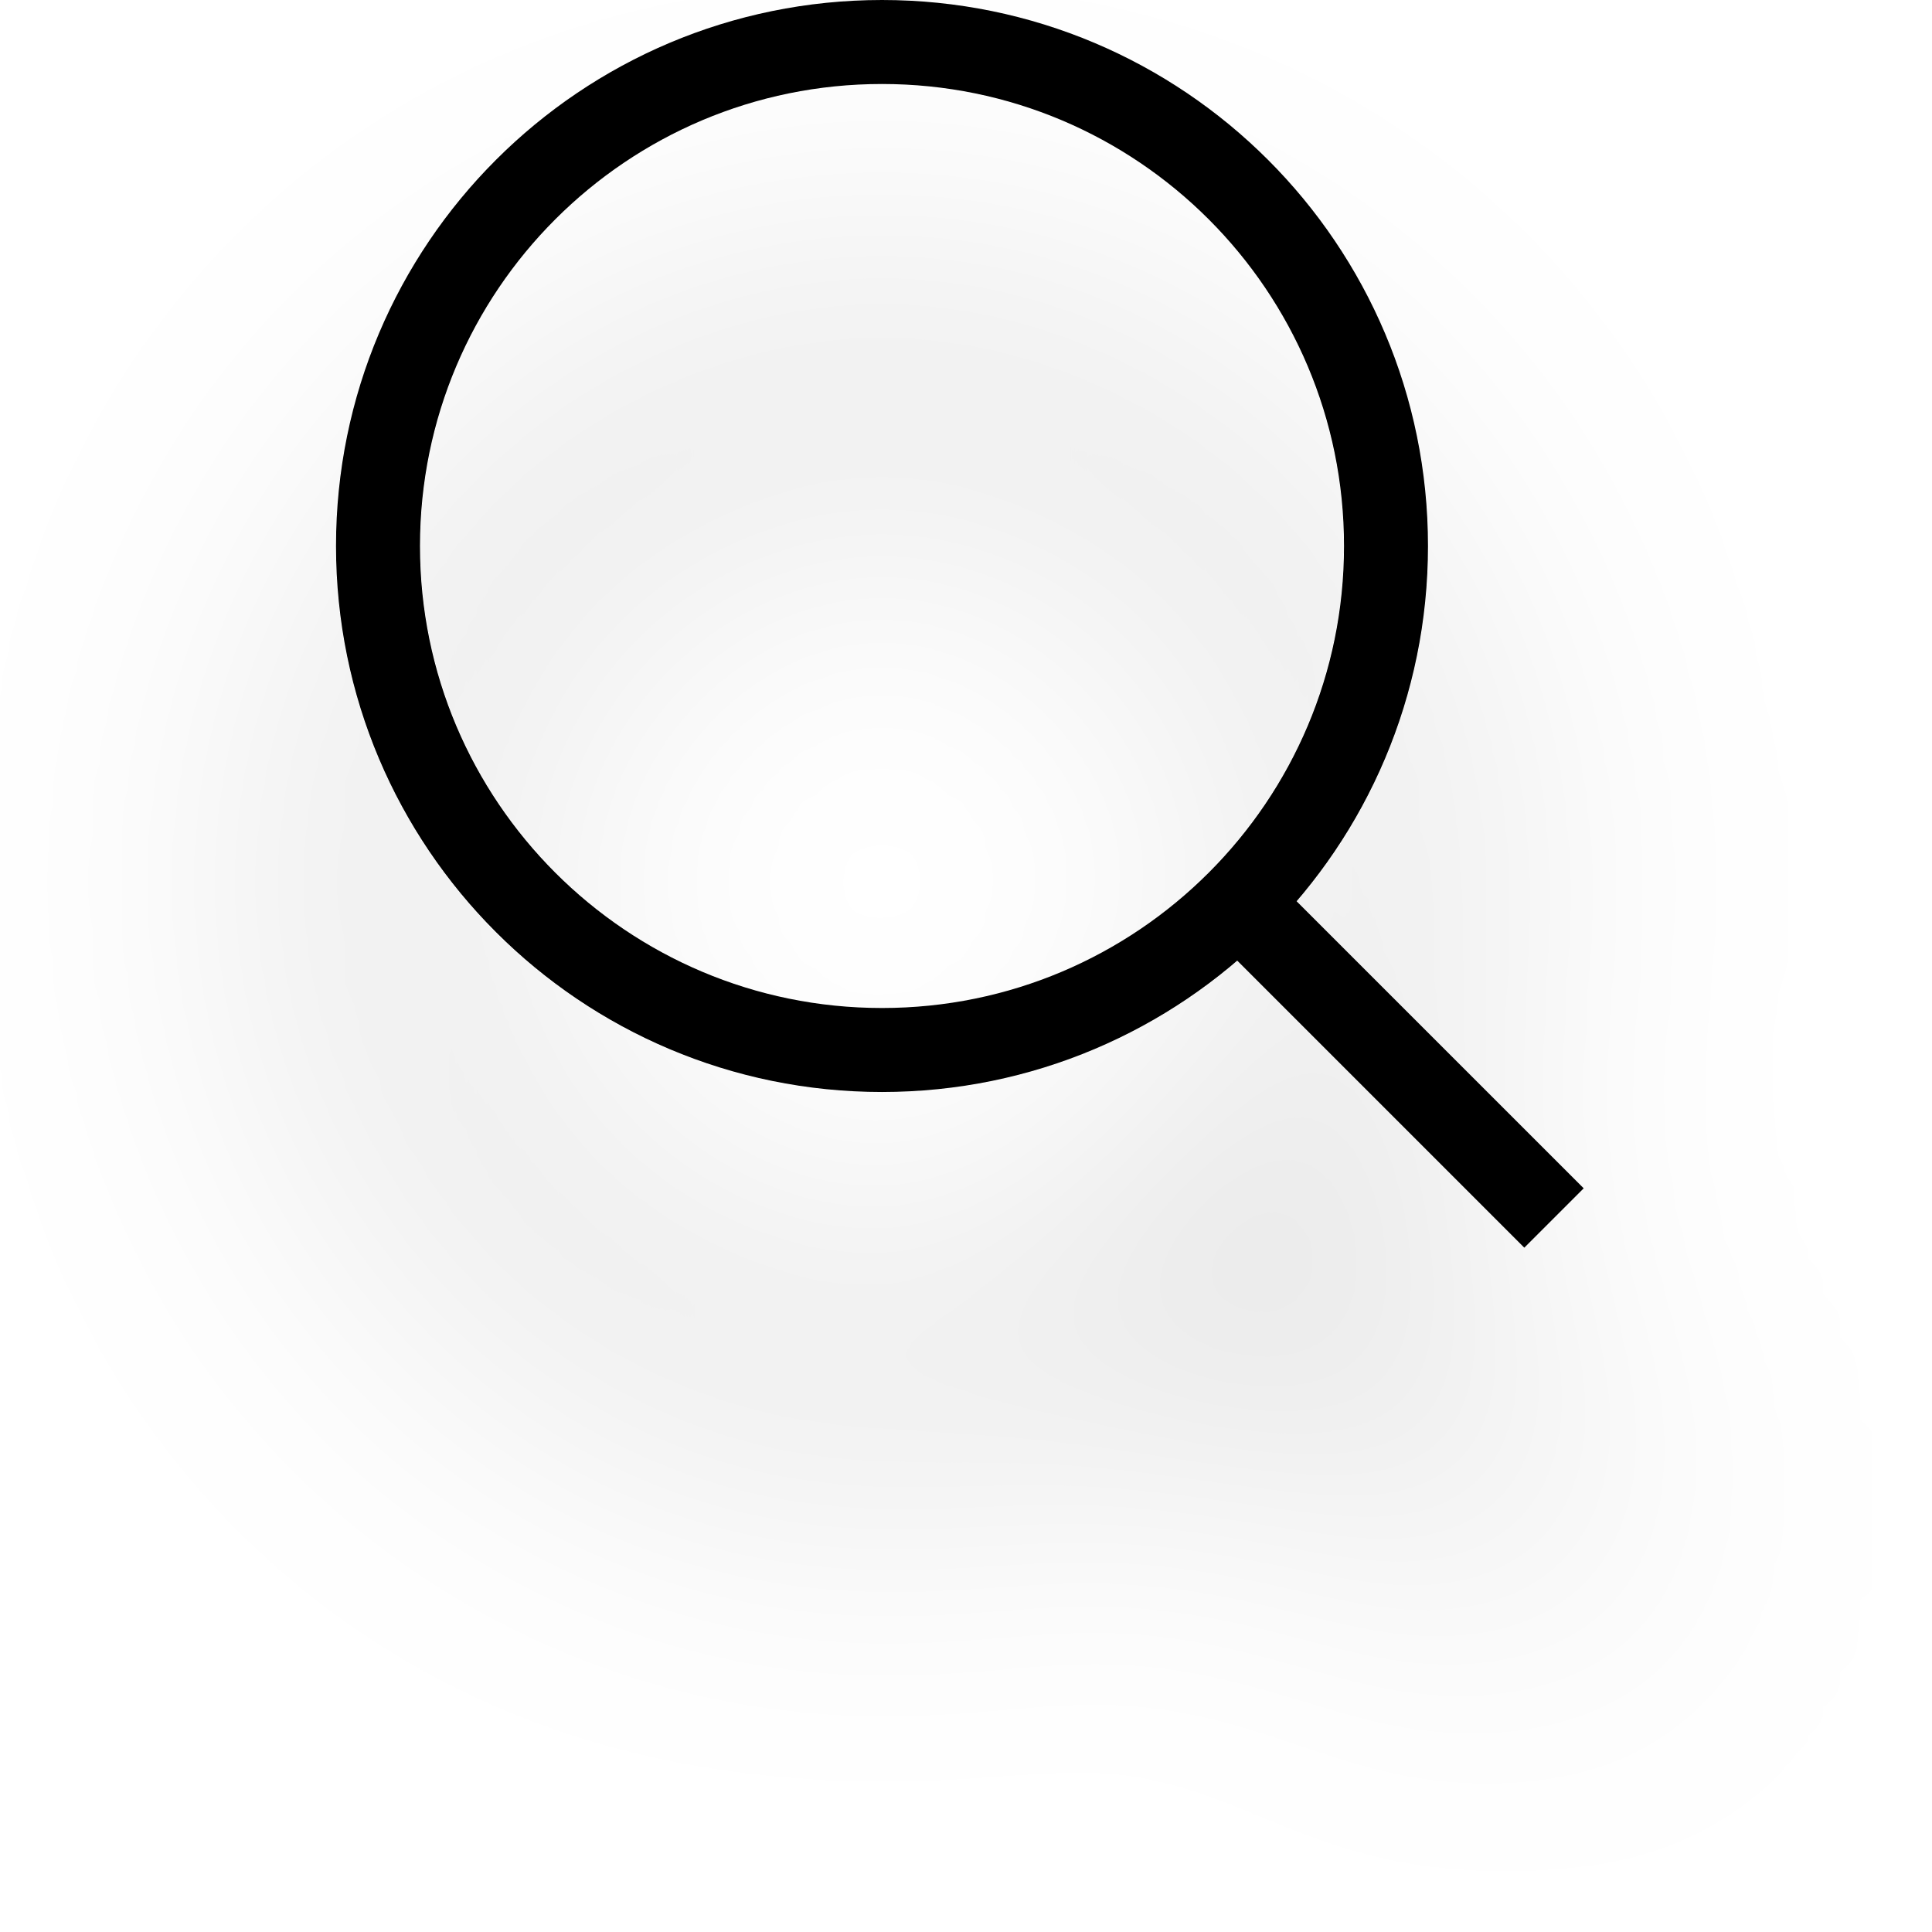
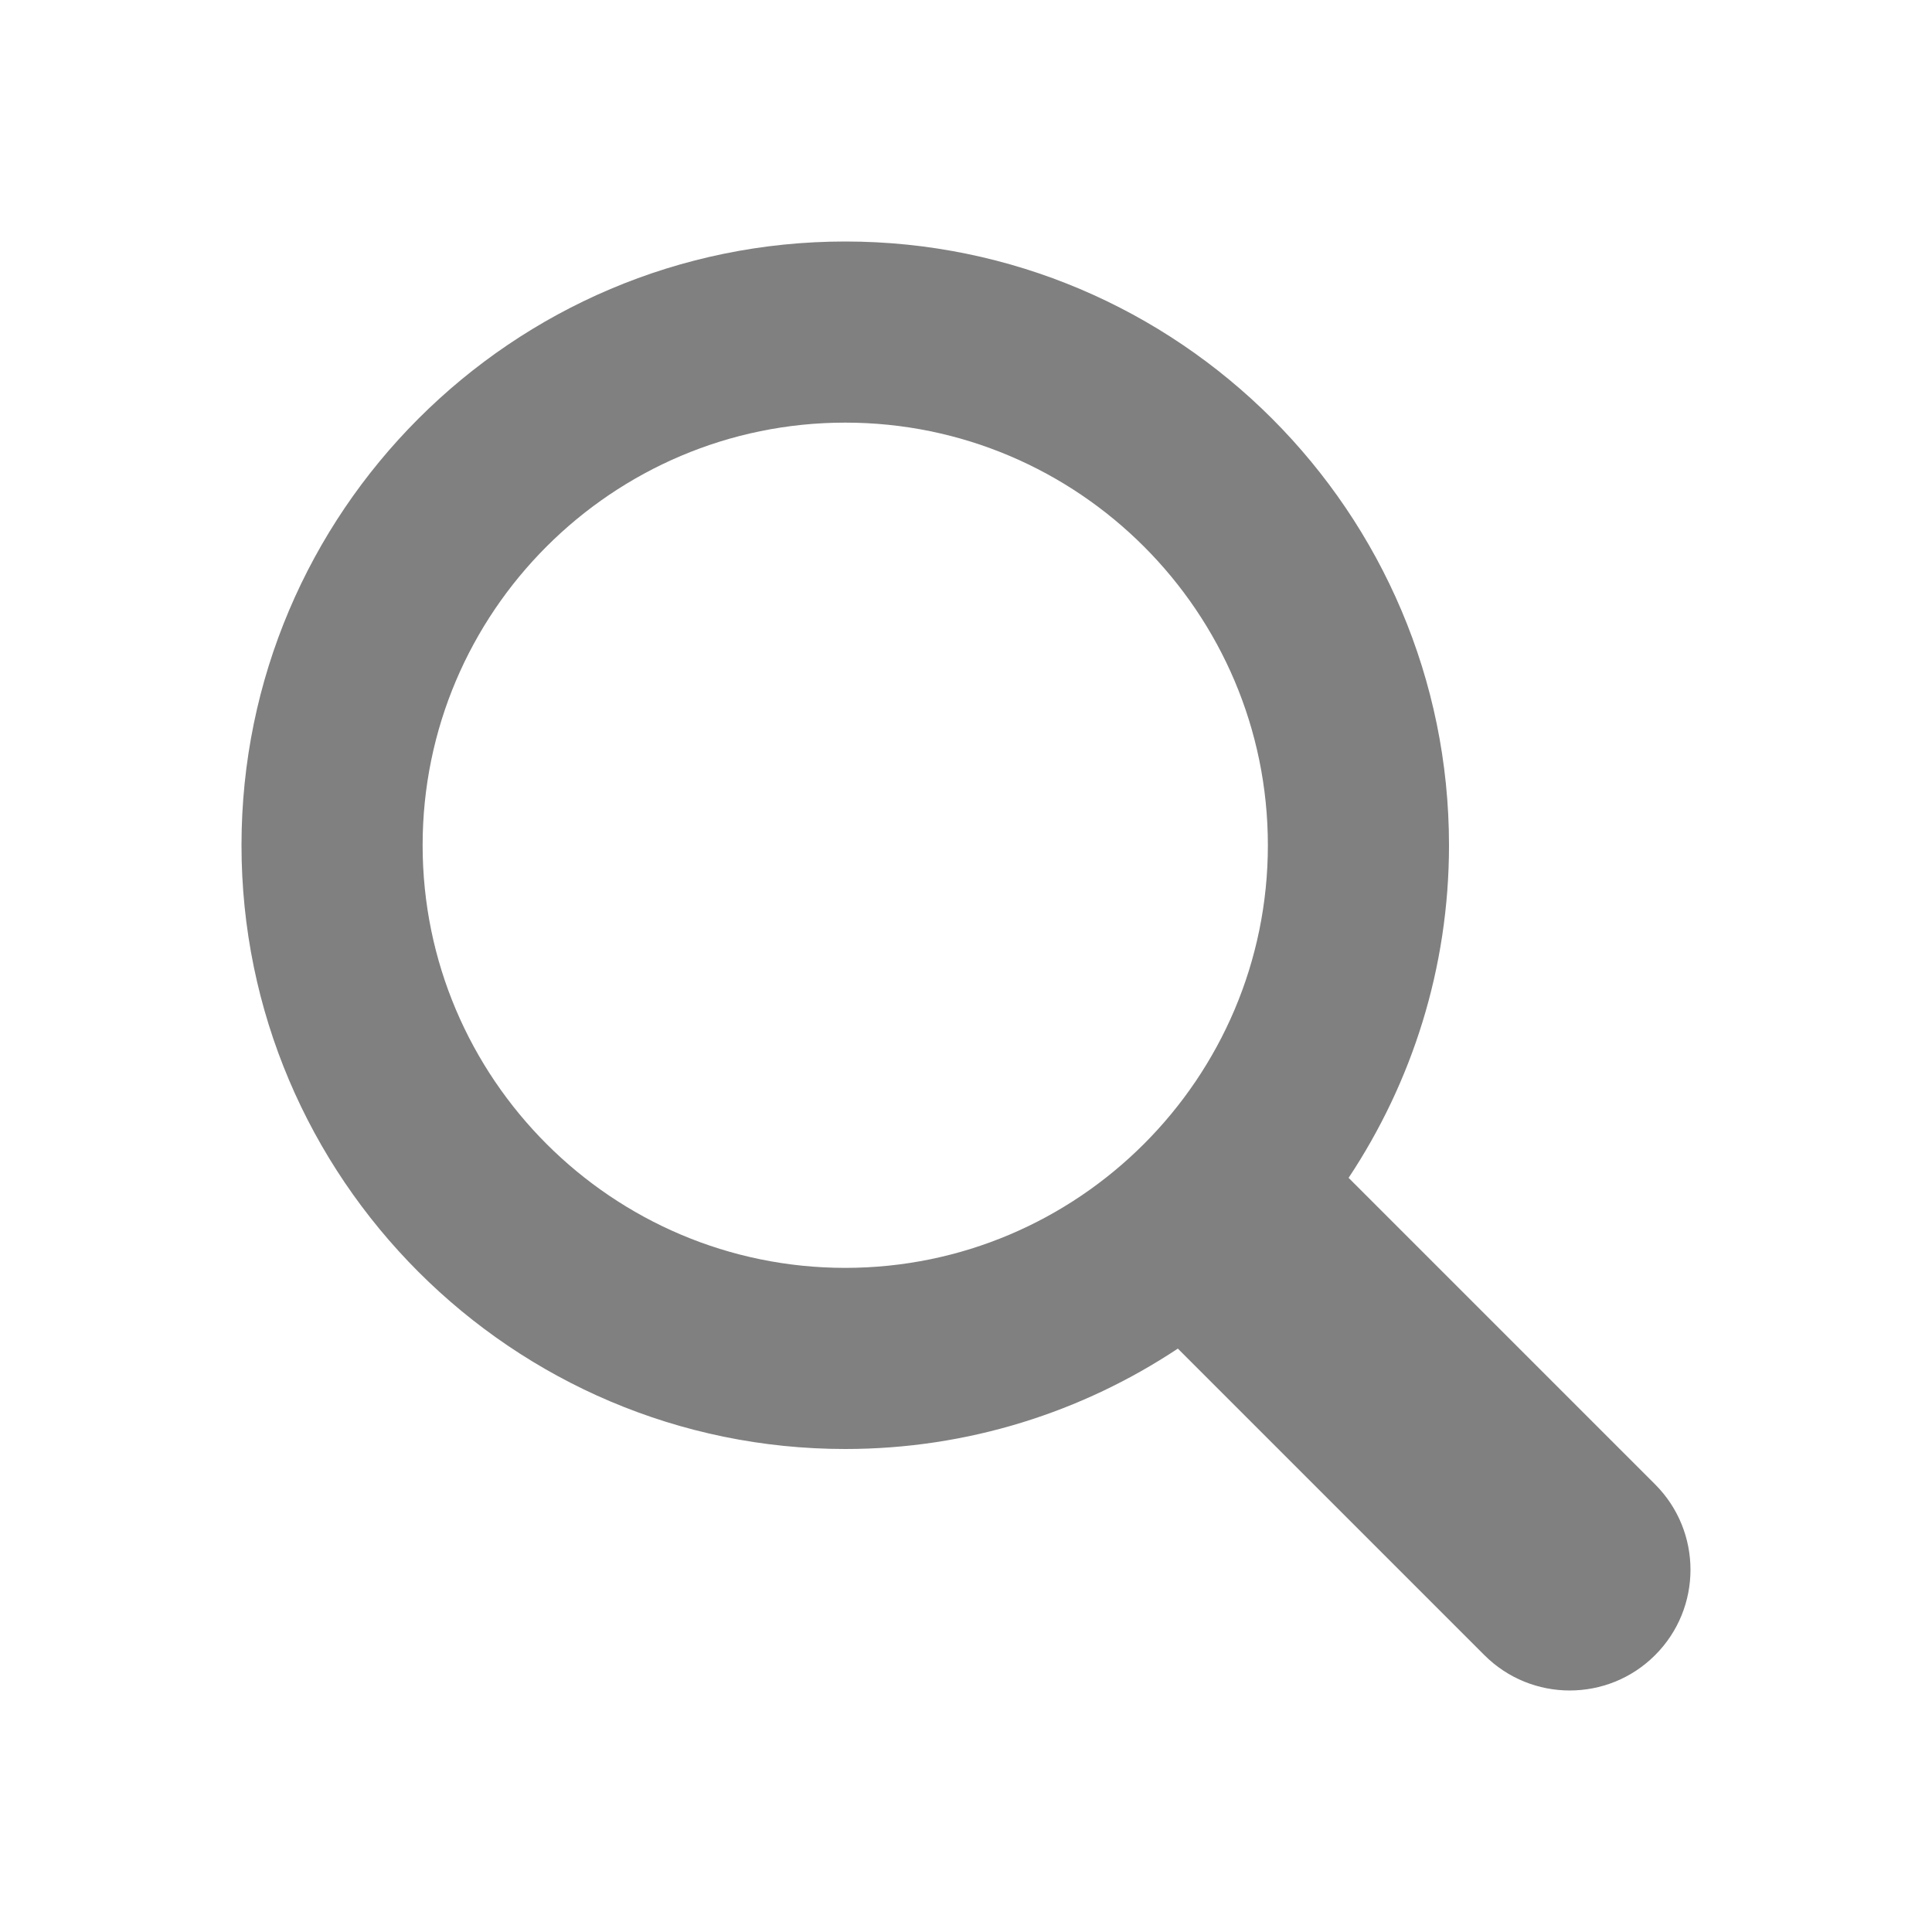
- <svg xmlns="http://www.w3.org/2000/svg" width="23" height="23" viewBox="0 0 23 23" fill="none">
-   <g filter="url(#filter0_d_56_74)">
-     <path d="M18.5 14.5L14.5 10.5M10.5 12.5C7.186 12.5 4.5 9.814 4.5 6.5C4.5 3.186 7.186 0.5 10.5 0.5C13.814 0.5 16.5 3.186 16.5 6.5C16.5 9.814 13.814 12.5 10.5 12.5Z" stroke="black" />
-   </g>
-   <defs>
-     <filter id="filter0_d_56_74" x="0" y="0" width="23" height="23" filterUnits="userSpaceOnUse" color-interpolation-filters="sRGB">
-       <feFlood flood-opacity="0" result="BackgroundImageFix" />
-       <feColorMatrix in="SourceAlpha" type="matrix" values="0 0 0 0 0 0 0 0 0 0 0 0 0 0 0 0 0 0 127 0" result="hardAlpha" />
-       <feOffset dy="4" />
-       <feGaussianBlur stdDeviation="2" />
-       <feComposite in2="hardAlpha" operator="out" />
-       <feColorMatrix type="matrix" values="0 0 0 0 0 0 0 0 0 0 0 0 0 0 0 0 0 0 0.25 0" />
-       <feBlend mode="normal" in2="BackgroundImageFix" result="effect1_dropShadow_56_74" />
-       <feBlend mode="normal" in="SourceGraphic" in2="effect1_dropShadow_56_74" result="shape" />
-     </filter>
-   </defs>
+ <svg xmlns="http://www.w3.org/2000/svg" fill="grey" enable-background="new 0 0 32 32" id="Glyph" version="1.1" viewBox="0 0 32 32" xml:space="preserve">
+   <path d="M27.414,24.586l-5.077-5.077C23.386,17.928,24,16.035,24,14c0-5.514-4.486-10-10-10S4,8.486,4,14  s4.486,10,10,10c2.035,0,3.928-0.614,5.509-1.663l5.077,5.077c0.78,0.781,2.048,0.781,2.828,0  C28.195,26.633,28.195,25.367,27.414,24.586z M7,14c0-3.86,3.14-7,7-7s7,3.14,7,7s-3.14,7-7,7S7,17.86,7,14z" id="XMLID_223_" />
</svg>
